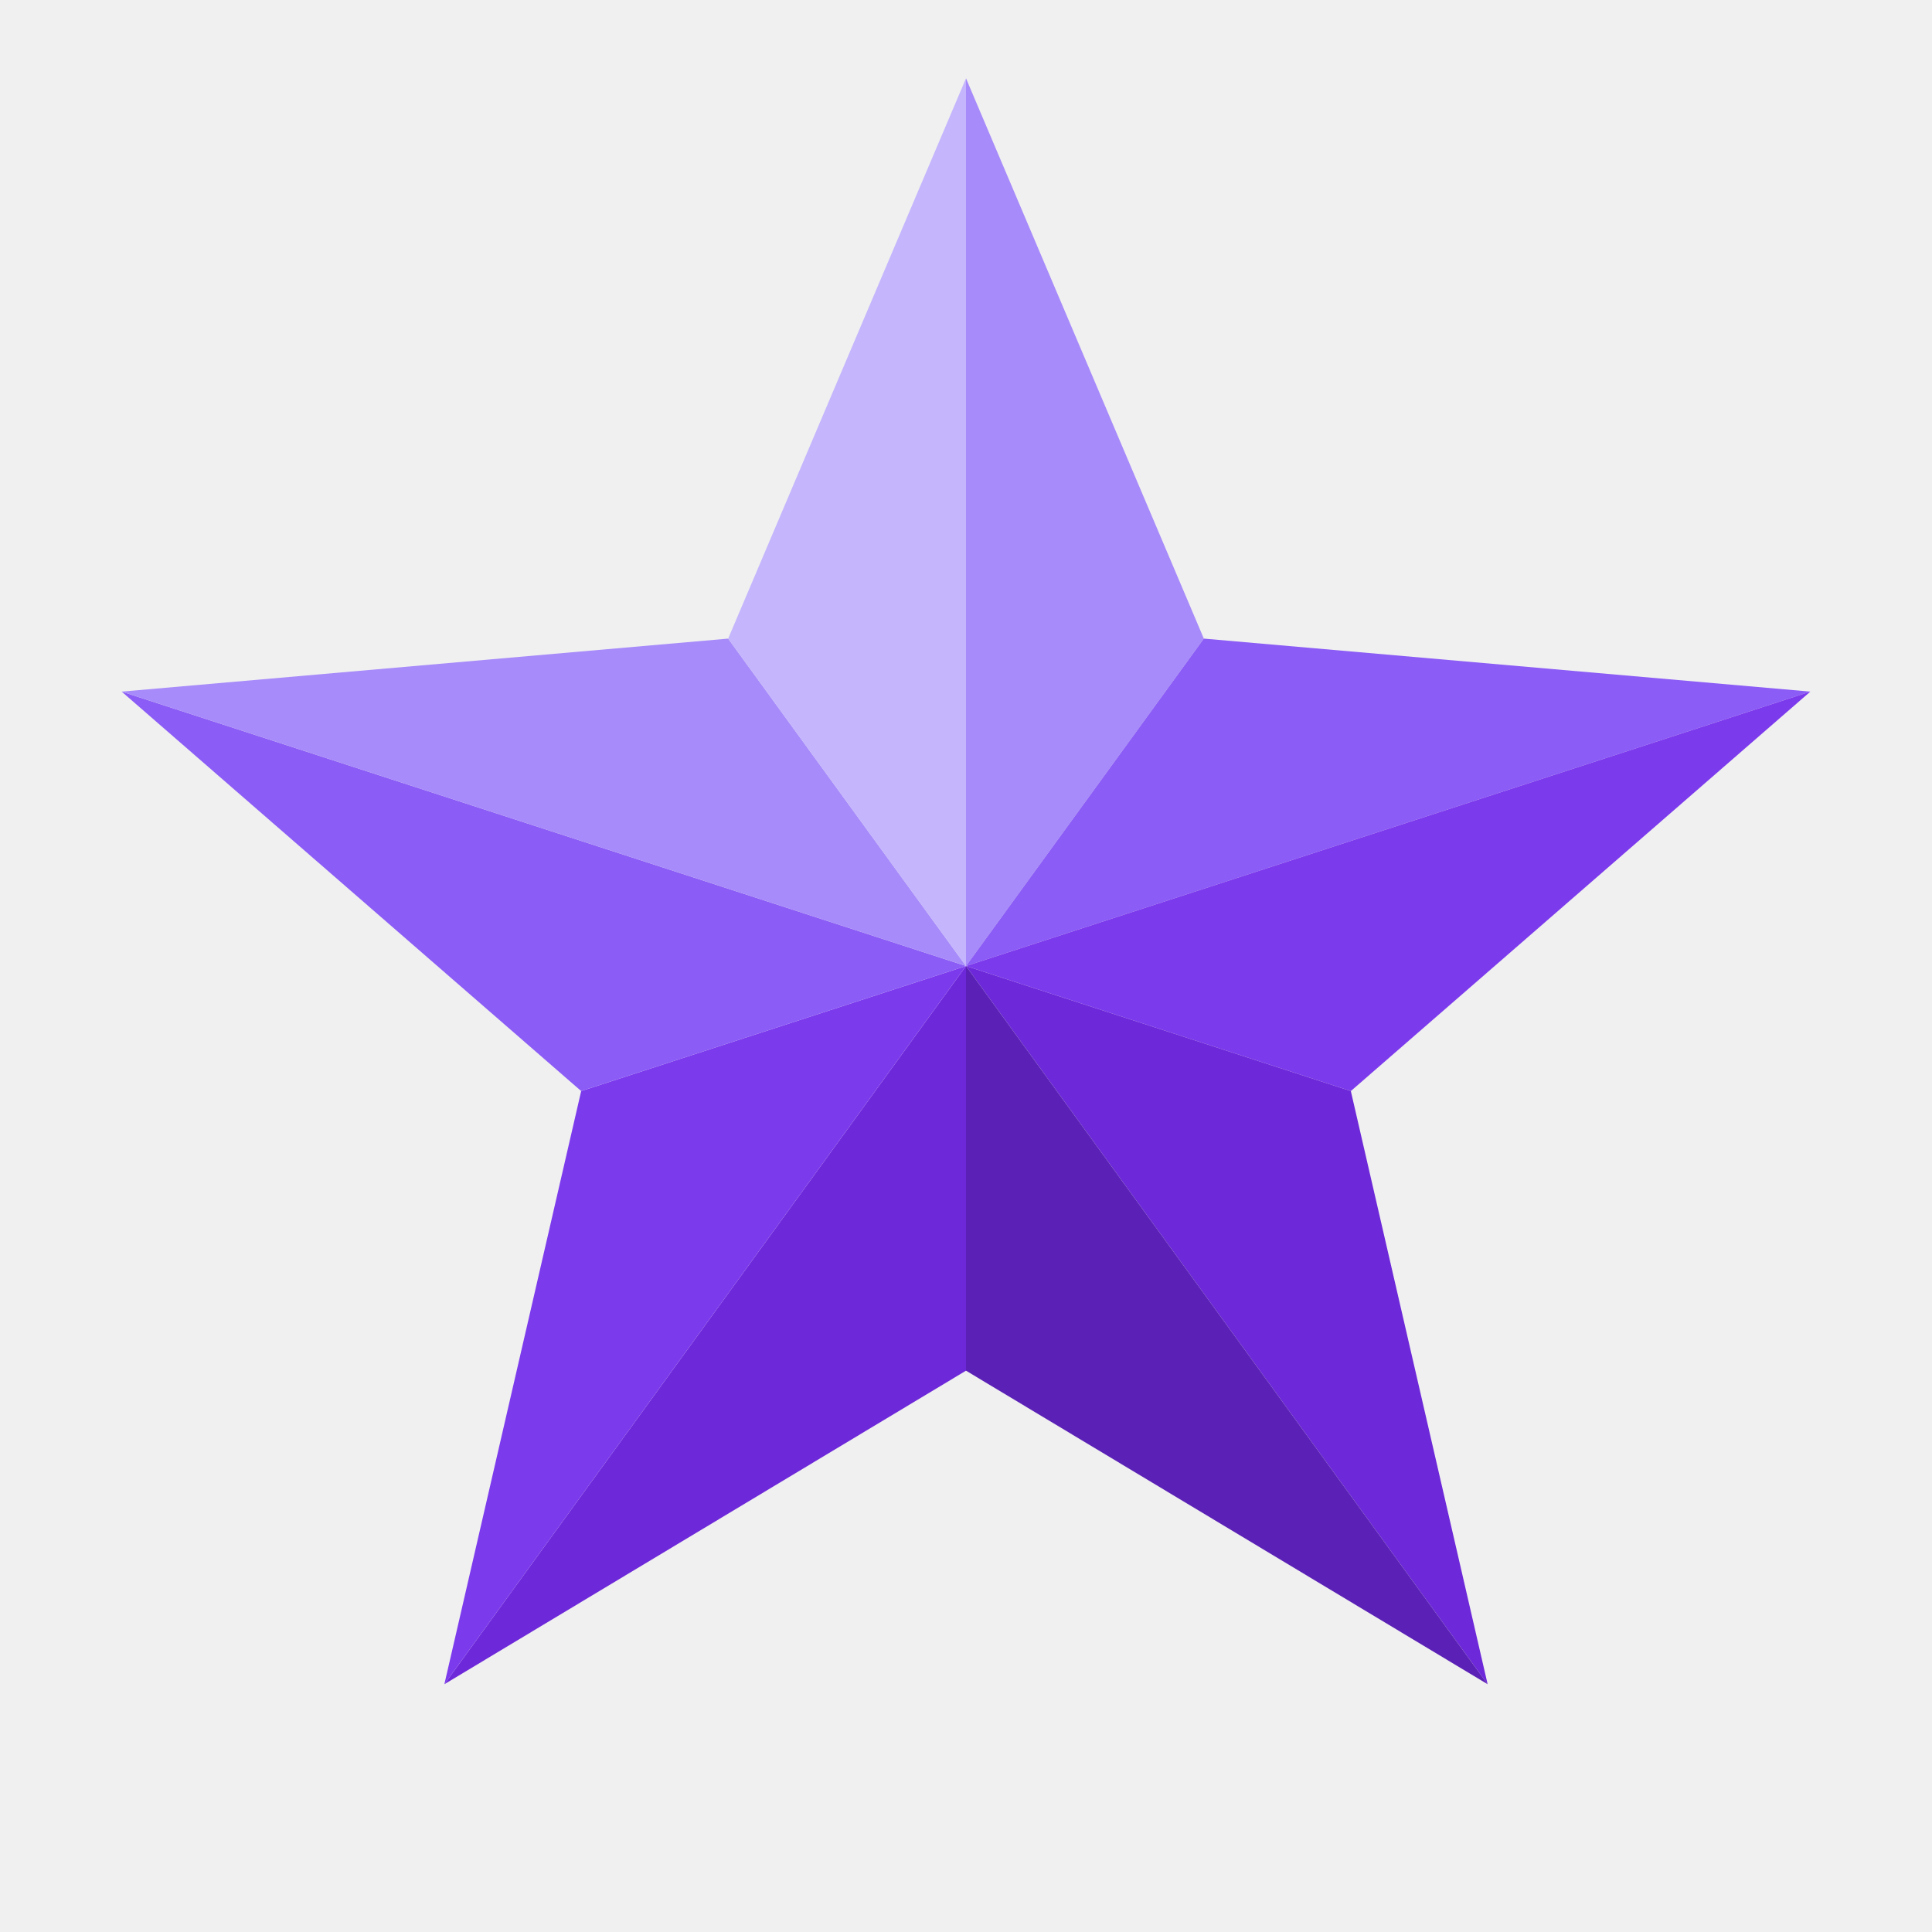
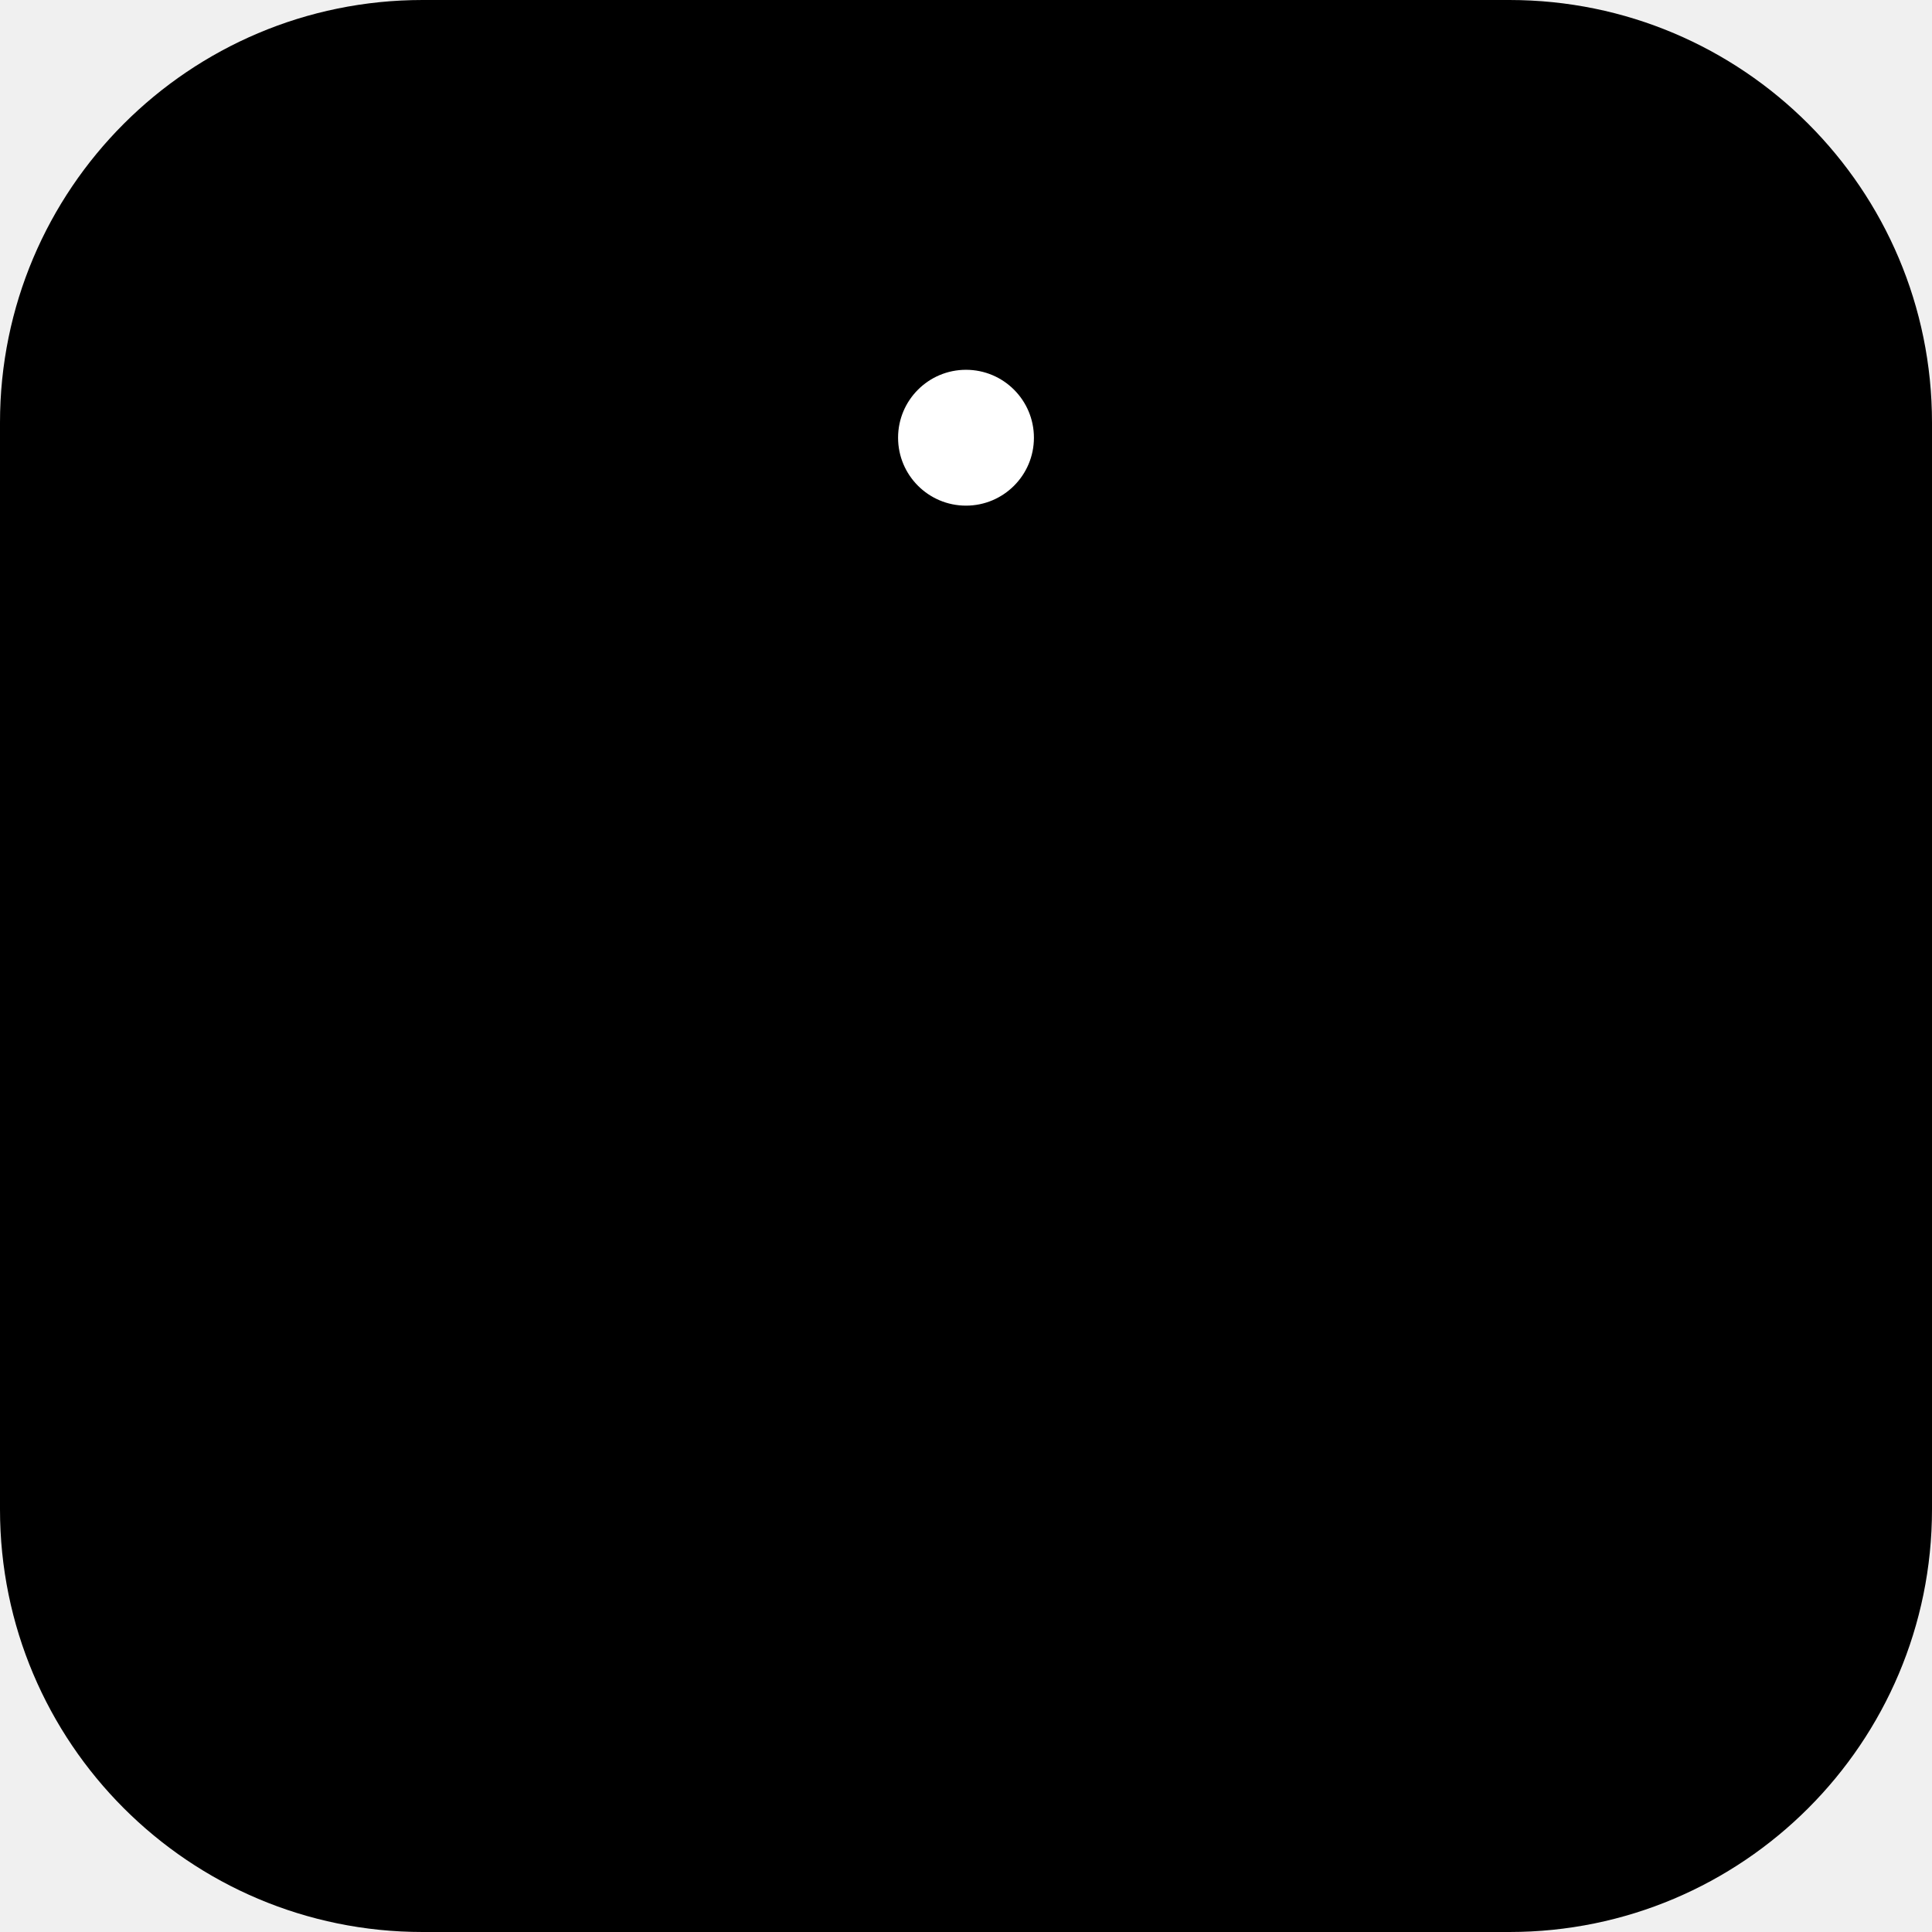
- <svg xmlns="http://www.w3.org/2000/svg" viewBox="0 0 74 74" fill="none">
-   <g shape-rendering="geometricPrecision">
-     <polygon points="37,37 37,3 46.11,24.46" fill="#A78BFA" />
-     <polygon points="37,37 46.11,24.46 69.34,26.49" fill="#8B5CF6" />
-     <polygon points="37,37 69.34,26.49 51.74,41.79" fill="#7C3AED" />
-     <polygon points="37,37 51.74,41.79 56.98,64.51" fill="#6D28D9" />
-     <polygon points="37,37 56.98,64.51 37,52.5" fill="#5B21B6" />
-     <polygon points="37,37 37,52.5 17.02,64.51" fill="#6D28D9" />
-     <polygon points="37,37 17.02,64.51 22.26,41.79" fill="#7C3AED" />
-     <polygon points="37,37 22.26,41.79 4.66,26.49" fill="#8B5CF6" />
-     <polygon points="37,37 4.66,26.49 27.89,24.46" fill="#A78BFA" />
-     <polygon points="37,37 27.89,24.46 37,3" fill="#C4B5FD" />
-   </g>
+ <svg xmlns="http://www.w3.org/2000/svg" viewBox="0 0 512 512" fill="none">
+   <defs>
+     <linearGradient id="lu_bg" x1="0%" y1="0%" x2="100%" y2="100%">
+       <stop offset="0%" stopColor="#0B0F17" />
+       <stop offset="100%" stopColor="#1E1B4B" />
+     </linearGradient>
+     <linearGradient id="lu_gold" x1="0%" y1="0%" x2="100%" y2="100%">
+       <stop offset="0%" stopColor="#818CF8" />
+       <stop offset="50%" stopColor="#A78BFA" />
+       <stop offset="100%" stopColor="#C084FC" />
+     </linearGradient>
+     <linearGradient id="lu_glow" x1="0%" y1="0%" x2="100%" y2="100%">
+       <stop offset="0%" stopColor="#FFFFFF" />
+       <stop offset="100%" stopColor="#E2E8F0" />
+     </linearGradient>
+   </defs>
+   <rect width="512" height="512" rx="112" fill="url(#lu_bg)" />
+   <rect x="8" y="8" width="496" height="496" rx="104" stroke="url(#lu_gold)" stroke-width="6" stroke-opacity="0.4" />
+   <path d="M128 356 L256 160 L384 356 L312 356 L256 264 L200 356 Z" fill="url(#lu_glow)" />
+   <path d="M256 160 L320 256 L256 220 L192 256 Z" fill="url(#lu_gold)" />
+   <circle cx="256" cy="116" r="18" fill="#FFFFFF" />
</svg>
